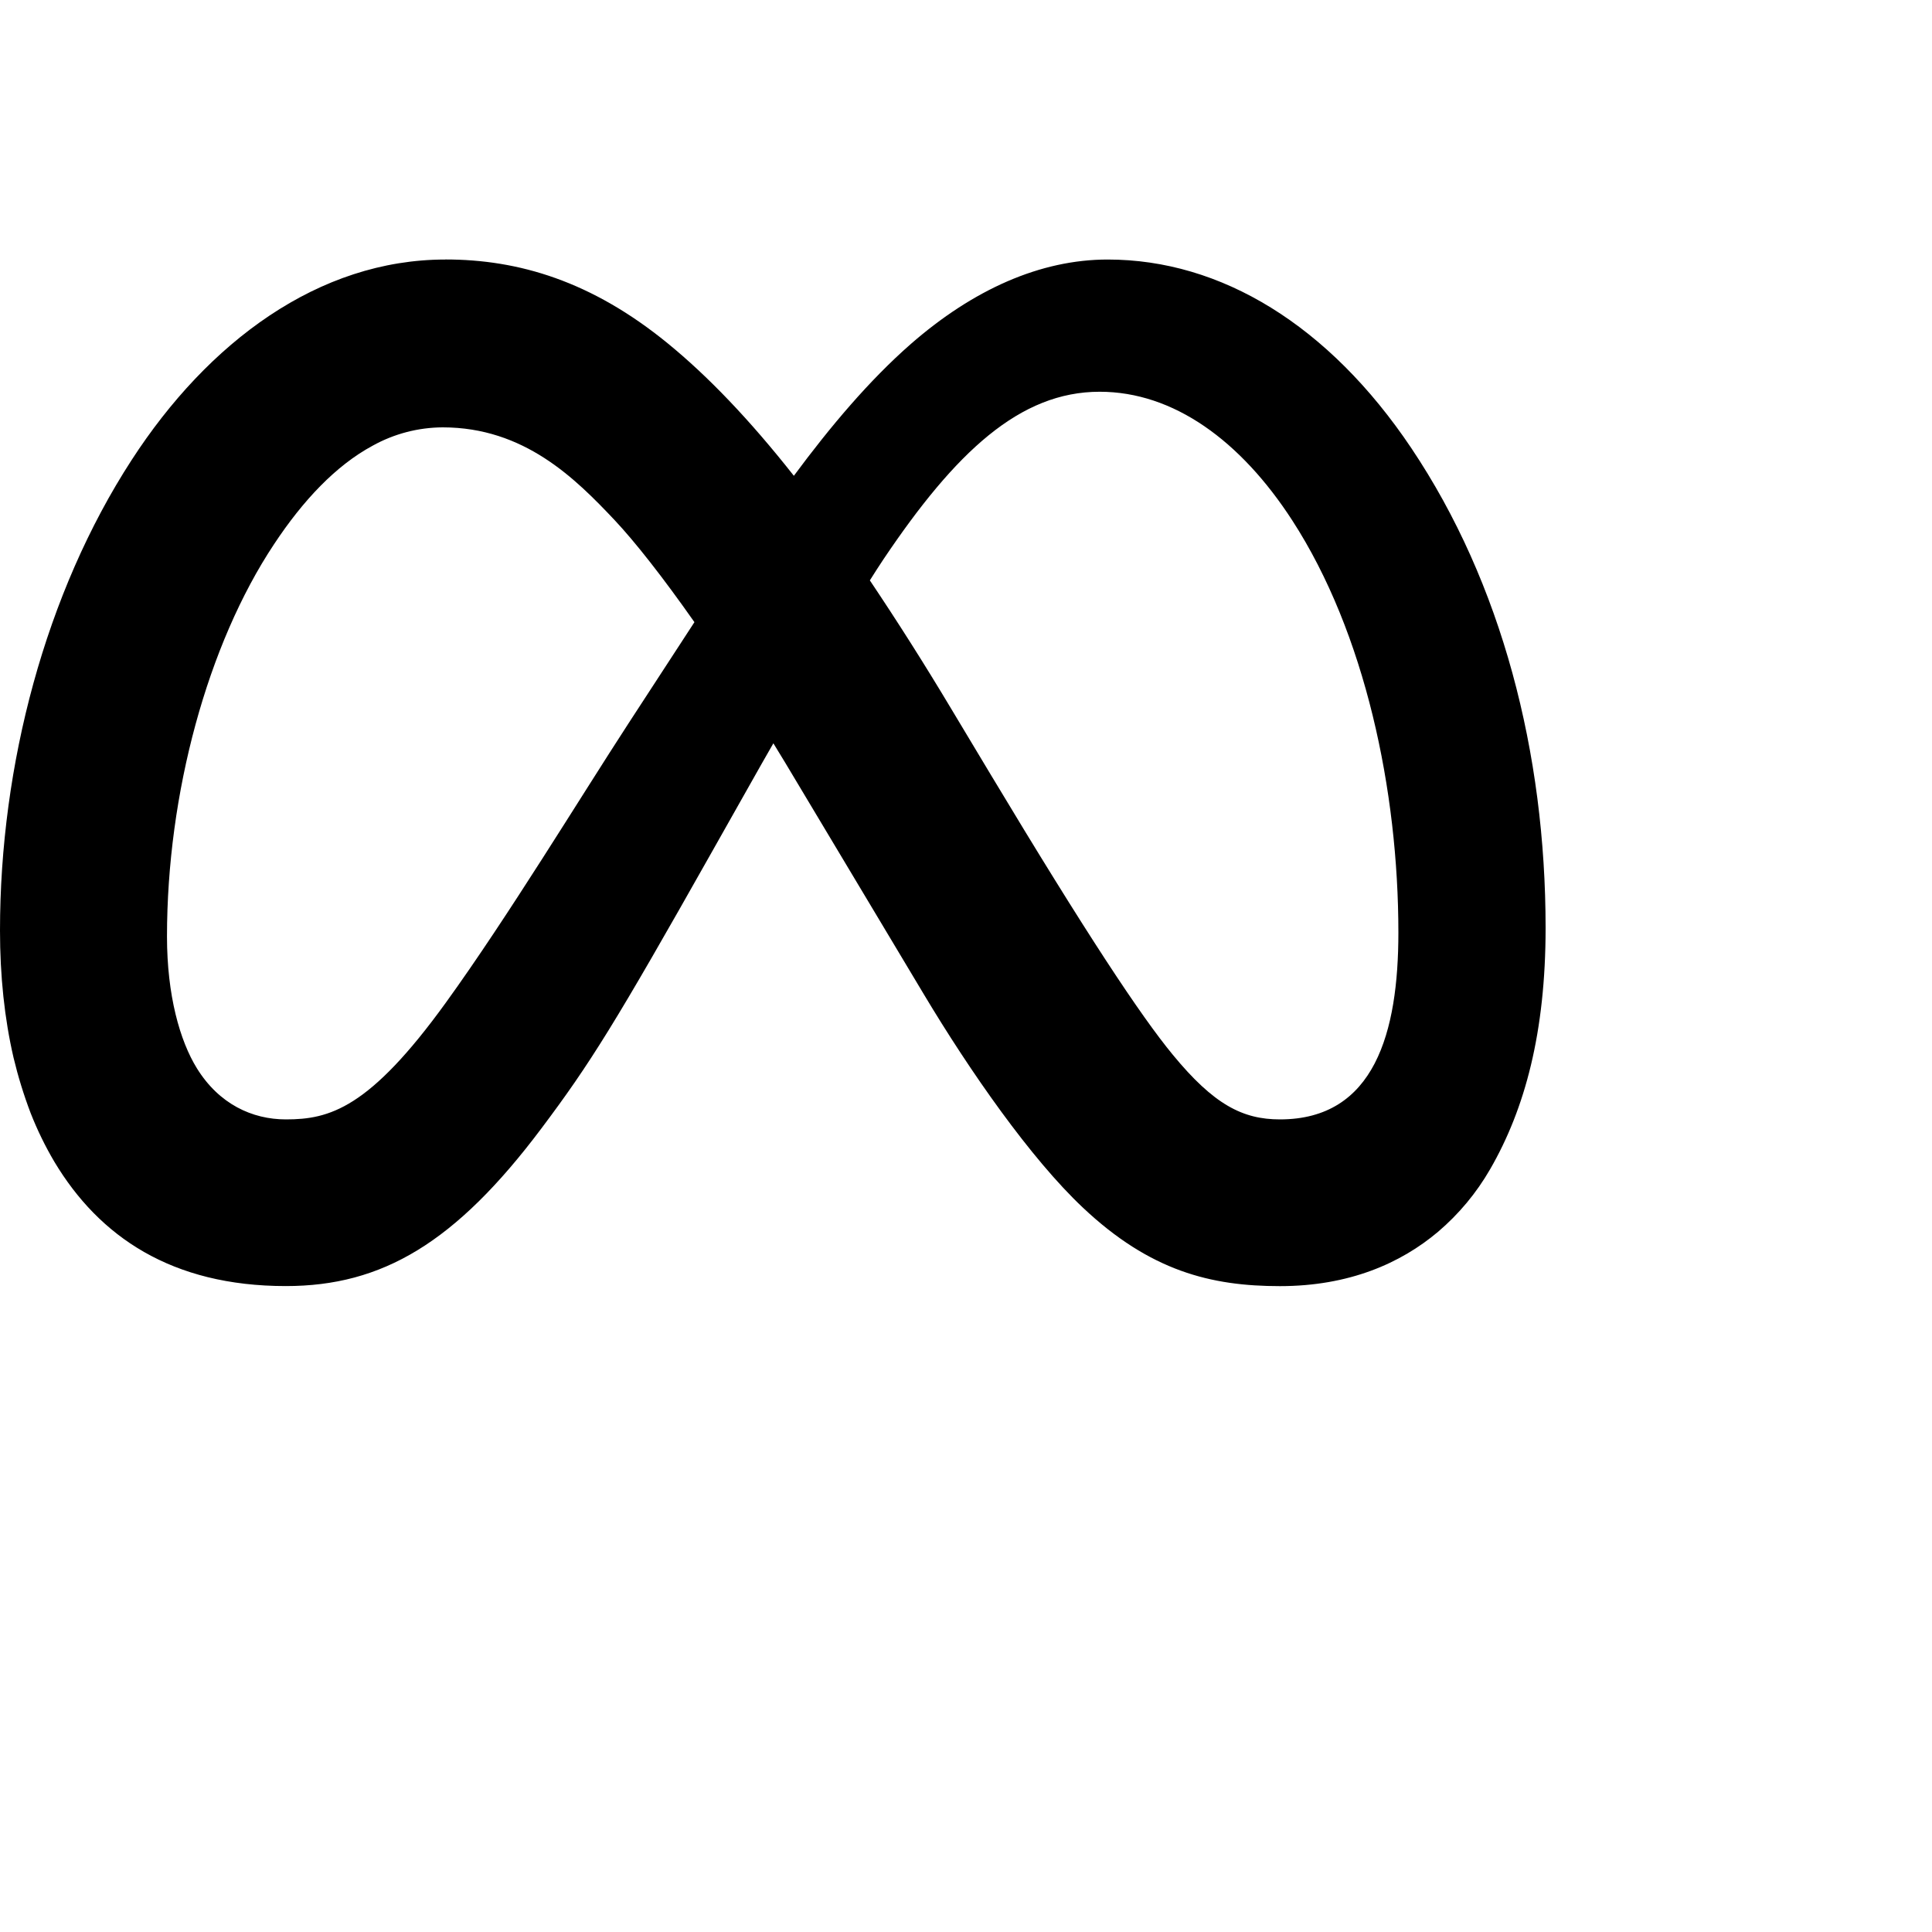
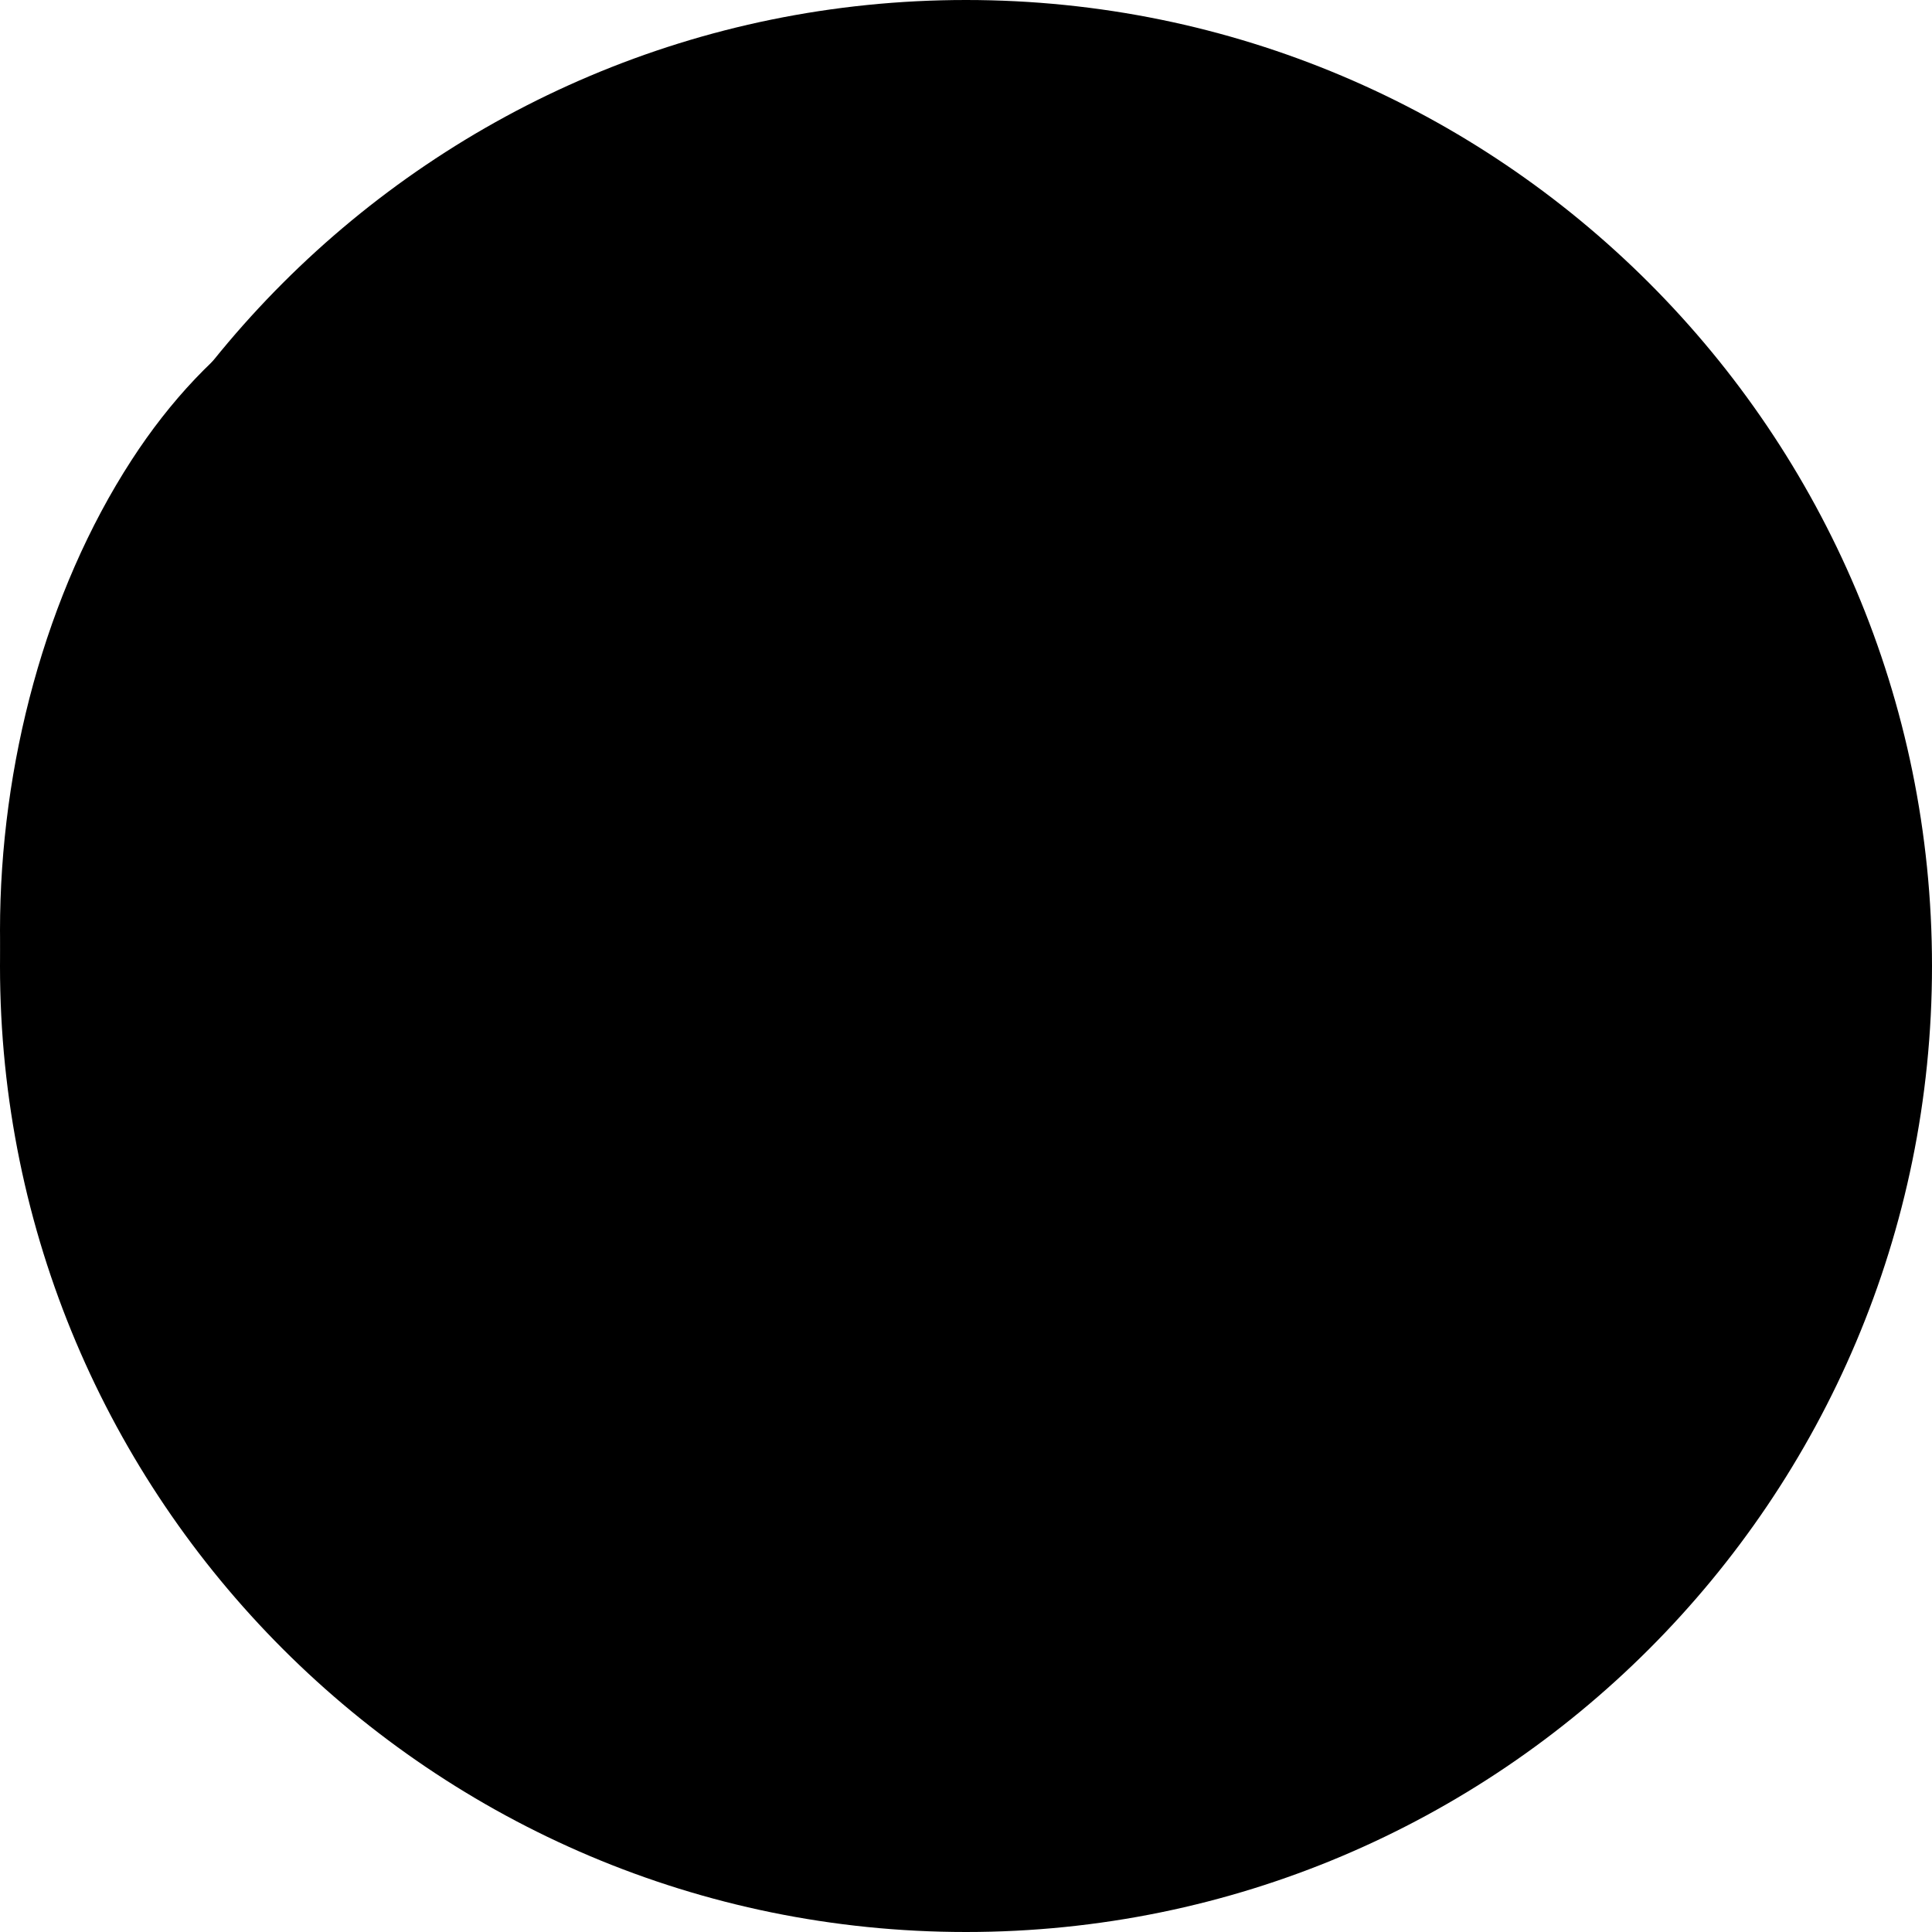
<svg xmlns="http://www.w3.org/2000/svg" width="26" height="26" viewBox="0 0 24 24">
-   <path fill="currentColor" style="transform: scale(0.8); transform-origin: center;" d="M6.915 4.03c-1.968 0-3.683 1.28-4.871 3.113C.704 9.208 0 11.883 0 14.449c0 .706.07 1.369.21 1.973a7 7 0 0 0 .265.86a5.3 5.3 0 0 0 .371.761c.696 1.159 1.818 1.927 3.593 1.927c1.497 0 2.633-.671 3.965-2.444c.76-1.012 1.144-1.626 2.663-4.32l.756-1.339l.186-.325c.061.1.121.196.183.3l2.152 3.595c.724 1.21 1.665 2.556 2.47 3.314c1.046.987 1.992 1.22 3.06 1.22c1.075 0 1.876-.355 2.455-.843a3.7 3.7 0 0 0 .81-.973c.542-.939.861-2.127.861-3.745c0-2.72-.681-5.357-2.084-7.45c-1.282-1.912-2.957-2.93-4.716-2.93c-1.047 0-2.088.467-3.053 1.308c-.652.57-1.257 1.29-1.82 2.05c-.69-.875-1.335-1.547-1.958-2.056c-1.182-.966-2.315-1.303-3.454-1.303zm10.16 2.053c1.147 0 2.188.758 2.992 1.999c1.132 1.748 1.647 4.195 1.647 6.4c0 1.548-.368 2.9-1.839 2.9c-.58 0-1.027-.23-1.664-1.004c-.496-.601-1.343-1.878-2.832-4.358l-.617-1.028a45 45 0 0 0-1.255-1.98c.07-.109.141-.224.211-.327c1.12-1.667 2.118-2.602 3.358-2.602zm-10.201.553c1.265 0 2.058.791 2.675 1.446c.307.327.737.871 1.234 1.579l-1.02 1.566c-.757 1.163-1.882 3.017-2.837 4.338c-1.191 1.649-1.81 1.817-2.486 1.817c-.524 0-1.038-.237-1.383-.794c-.263-.426-.464-1.13-.464-2.046c0-2.221.63-4.535 1.66-6.088c.454-.687.964-1.226 1.533-1.533a2.26 2.26 0 0 1 1.088-.285" />
+   <rect class="accentColor aiDarkIcons" width="100%" height="100%" rx="50%" />
+   <path class="bgLightTint" style="transform: scale(0.8); transform-origin: center;" d="M6.915 4.03c-1.968 0-3.683 1.28-4.871 3.113C.704 9.208 0 11.883 0 14.449c0 .706.07 1.369.21 1.973a7 7 0 0 0 .265.86a5.3 5.3 0 0 0 .371.761c.696 1.159 1.818 1.927 3.593 1.927c1.497 0 2.633-.671 3.965-2.444c.76-1.012 1.144-1.626 2.663-4.32l.756-1.339l.186-.325c.061.1.121.196.183.3l2.152 3.595c.724 1.21 1.665 2.556 2.47 3.314c1.046.987 1.992 1.22 3.06 1.22c1.075 0 1.876-.355 2.455-.843a3.7 3.7 0 0 0 .81-.973c.542-.939.861-2.127.861-3.745c0-2.72-.681-5.357-2.084-7.45c-1.282-1.912-2.957-2.93-4.716-2.93c-1.047 0-2.088.467-3.053 1.308c-.652.57-1.257 1.29-1.82 2.05c-.69-.875-1.335-1.547-1.958-2.056c-1.182-.966-2.315-1.303-3.454-1.303zm10.16 2.053c1.147 0 2.188.758 2.992 1.999c1.132 1.748 1.647 4.195 1.647 6.4c0 1.548-.368 2.9-1.839 2.9c-.58 0-1.027-.23-1.664-1.004c-.496-.601-1.343-1.878-2.832-4.358l-.617-1.028a45 45 0 0 0-1.255-1.98c.07-.109.141-.224.211-.327c1.12-1.667 2.118-2.602 3.358-2.602zm-10.201.553c1.265 0 2.058.791 2.675 1.446c.307.327.737.871 1.234 1.579l-1.02 1.566c-.757 1.163-1.882 3.017-2.837 4.338c-1.191 1.649-1.81 1.817-2.486 1.817c-.524 0-1.038-.237-1.383-.794c-.263-.426-.464-1.13-.464-2.046c0-2.221.63-4.535 1.66-6.088c.454-.687.964-1.226 1.533-1.533a2.26 2.26 0 0 1 1.088-.285" />
</svg>
